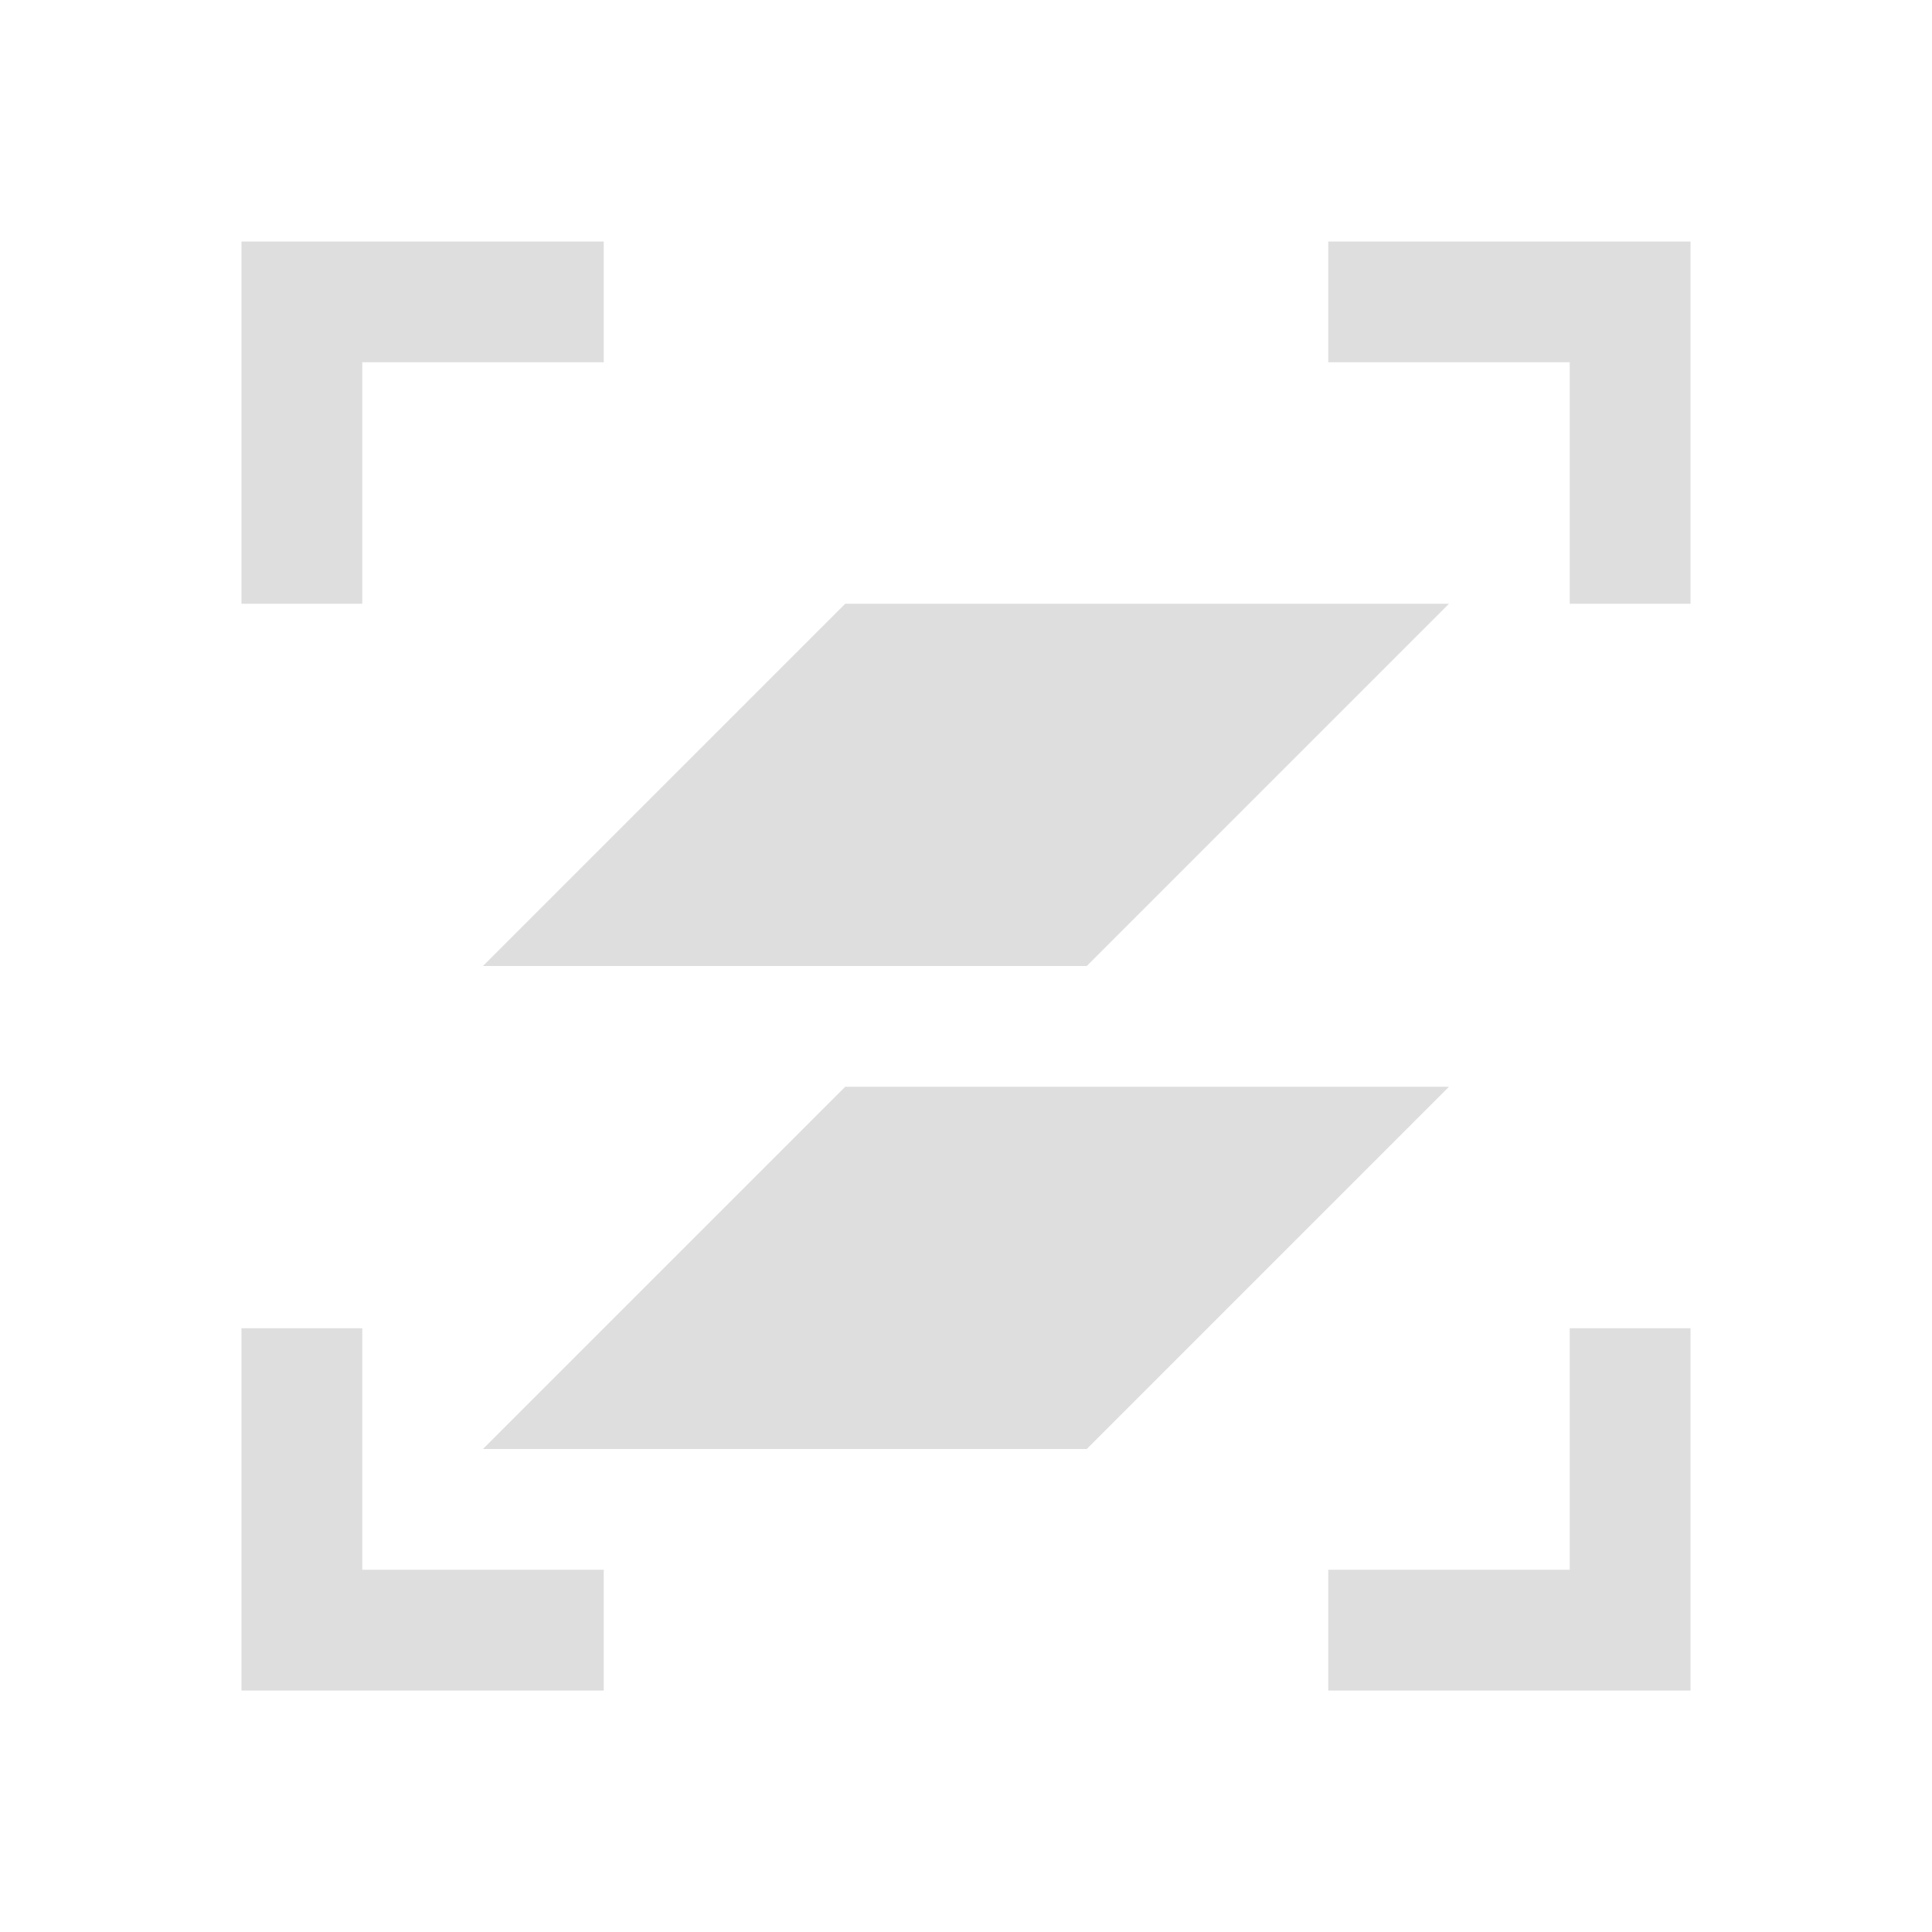
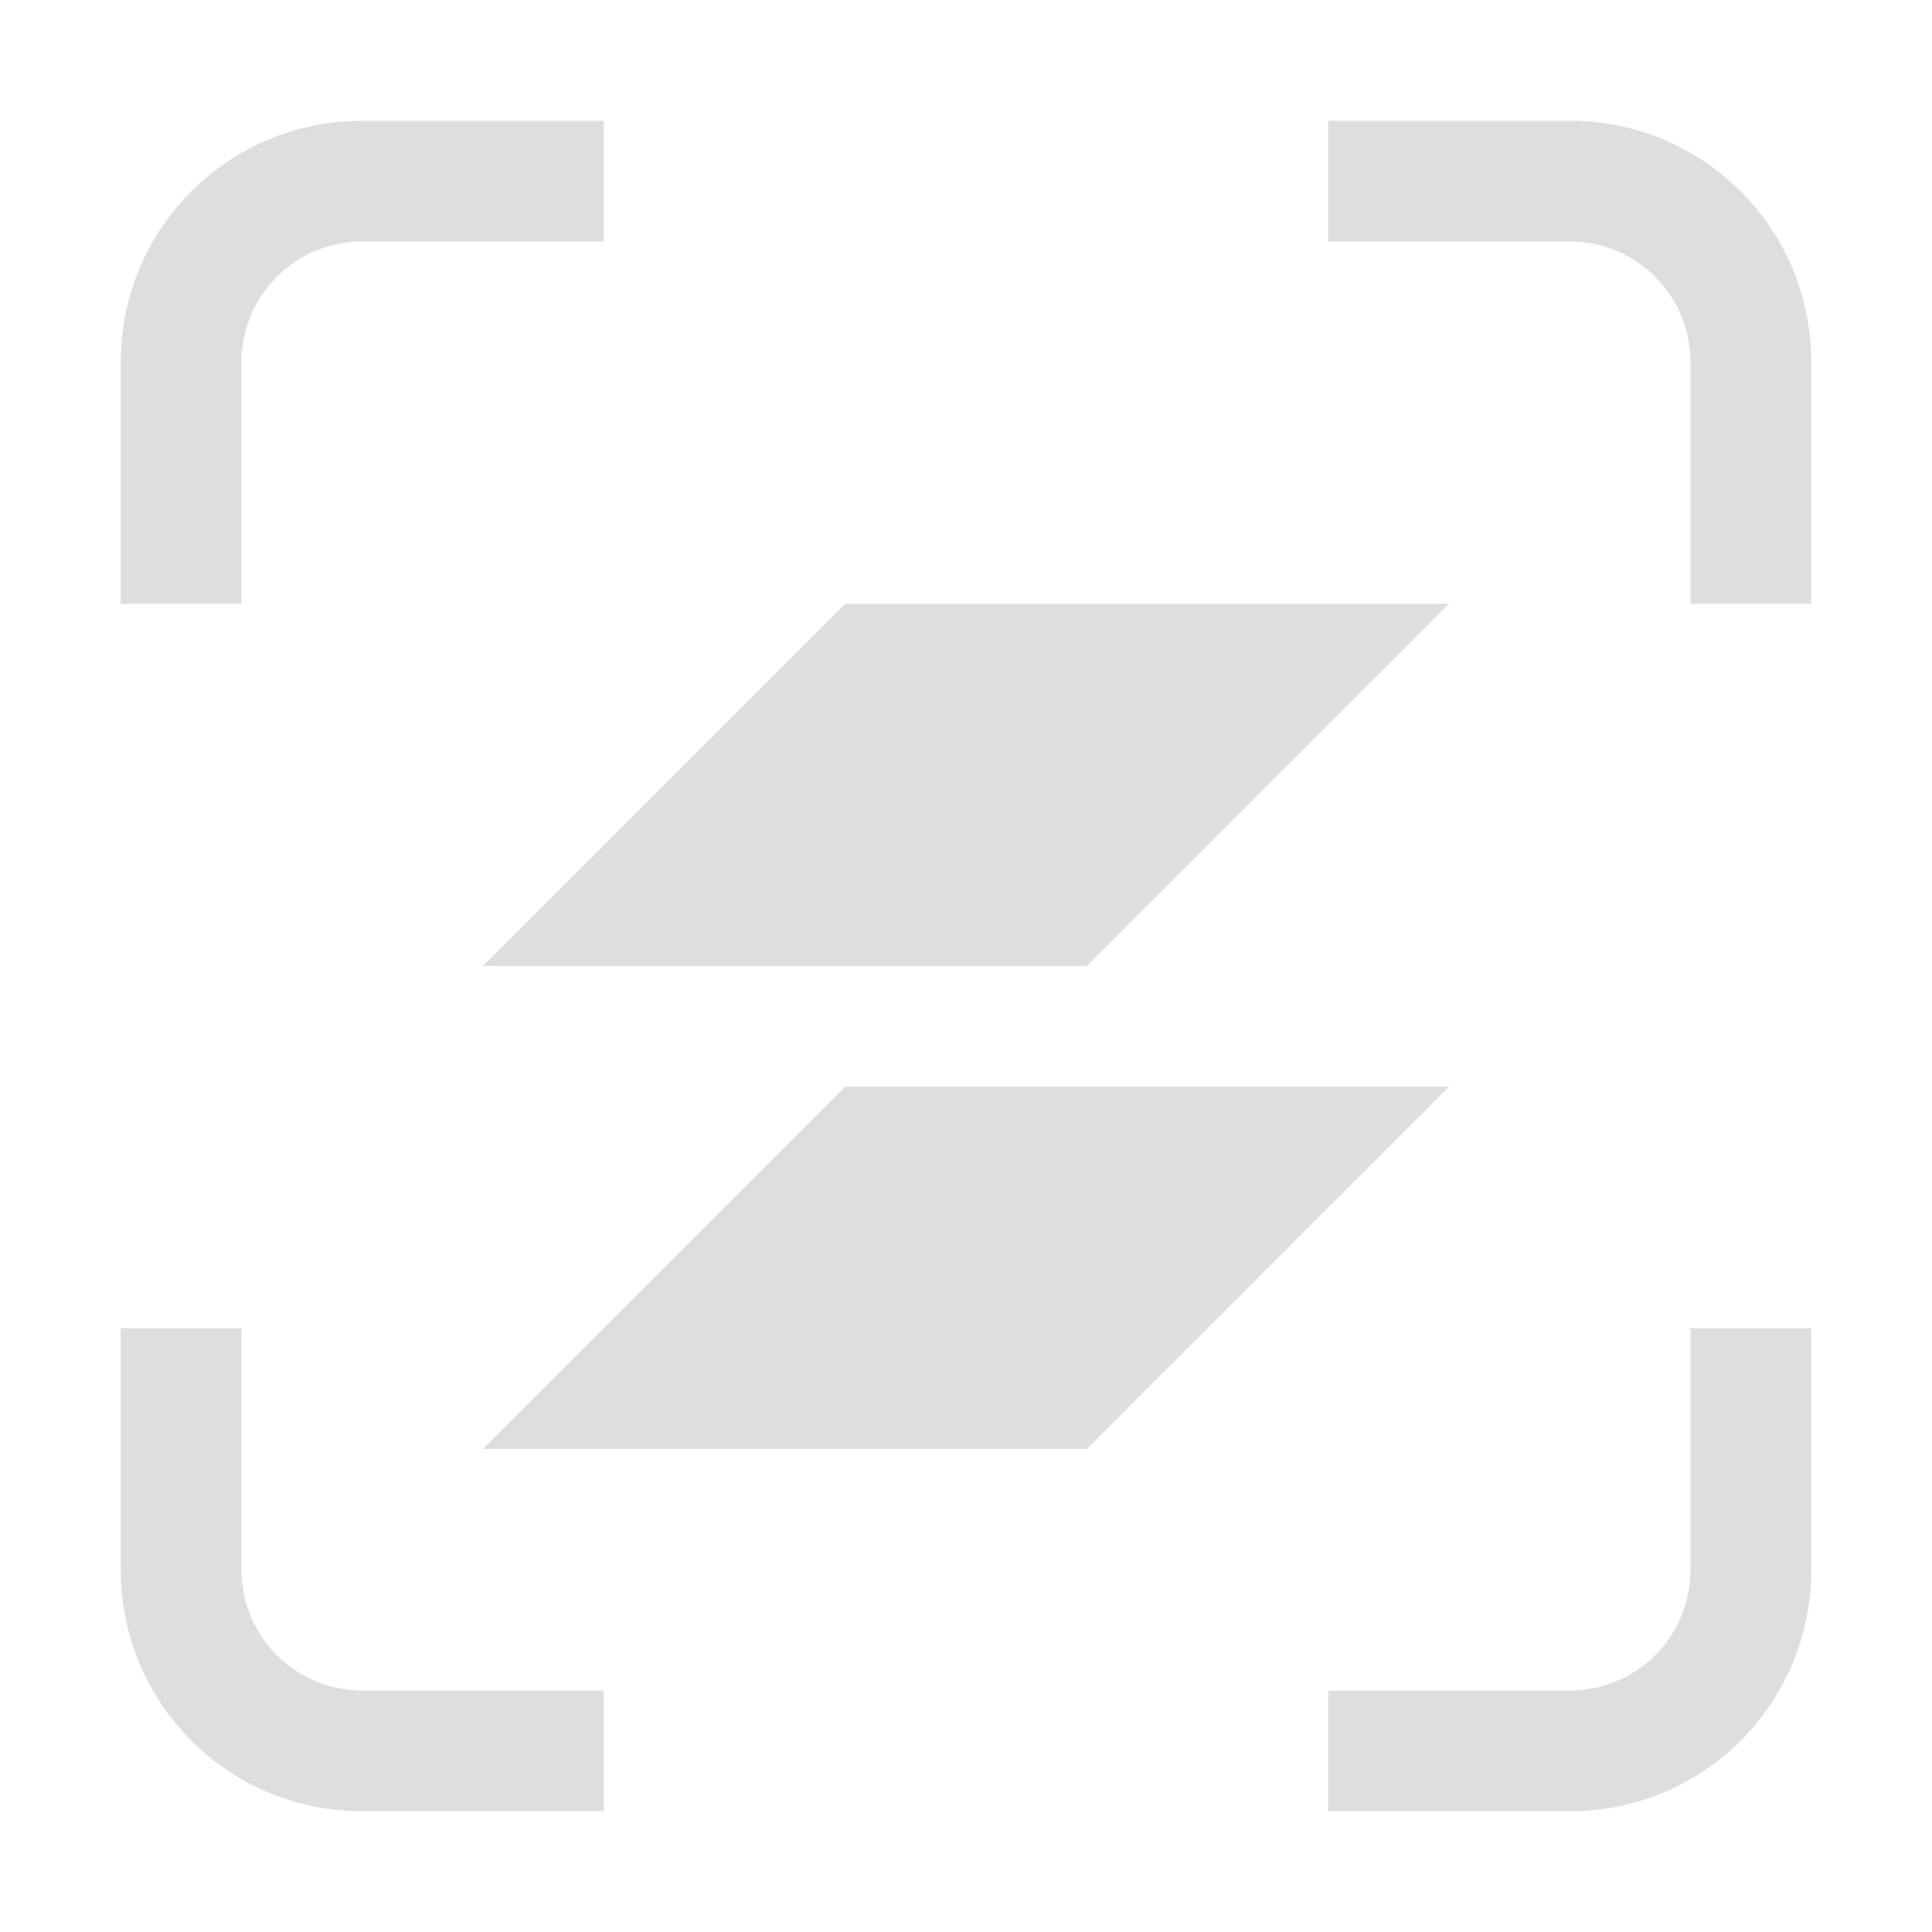
- <svg xmlns="http://www.w3.org/2000/svg" viewBox="0 0 16 16">
-   <defs id="defs3051">
-     <style type="text/css" id="current-color-scheme">
-       .ColorScheme-Text {
+ <svg xmlns="http://www.w3.org/2000/svg" version="1.1" viewBox="0 0 16 16">
+   <defs>
+     <style id="current-color-scheme" type="text/css">.ColorScheme-Text {
        color:#dedede;
-       }
-       </style>
+       }</style>
  </defs>
-   <path style="fill:currentColor;fill-opacity:1;stroke:none" d="M 2 2 L 2 5 L 3 5 L 3 3 L 5 3 L 5 2 L 3 2 L 2 2 z M 11 2 L 11 3 L 13 3 L 13 4 L 13 5 L 14 5 L 14 3 L 14 2 L 11 2 z M 7 5 L 4 8 L 9 8 L 12 5 L 7 5 z M 7 9 L 4 12 L 9 12 L 12 9 L 7 9 z M 2 11 L 2 12 L 2 13 L 2 14 L 5 14 L 5 13 L 3 13 L 3 12 L 3 11 L 2 11 z M 13 11 L 13 12 L 13 13 L 12 13 L 11 13 L 11 14 L 12 14 L 13 14 L 14 14 L 14 12 L 14 11 L 13 11 z " class="ColorScheme-Text" />
+   <path class="ColorScheme-Text" d="m7 5-3 3h5l3-3zm0 4-3 3h5l3-3z" fill="currentColor" />
+   <path class="ColorScheme-Text" d="m3 1c-1.108 0-2 0.892-2 2v2h1v-2c0-0.554 0.446-1 1-1h2v-1zm8 0v1h2c0.554 0 1 0.446 1 1v2h1v-2c0-1.108-0.892-2-2-2zm-10 10v2c0 1.108 0.892 2 2 2h2v-1h-2c-0.554 0-1-0.446-1-1v-2zm13 0v2c0 0.554-0.446 1-1 1h-2v1h2c1.108 0 2-0.892 2-2v-2z" fill="currentColor" />
</svg>
